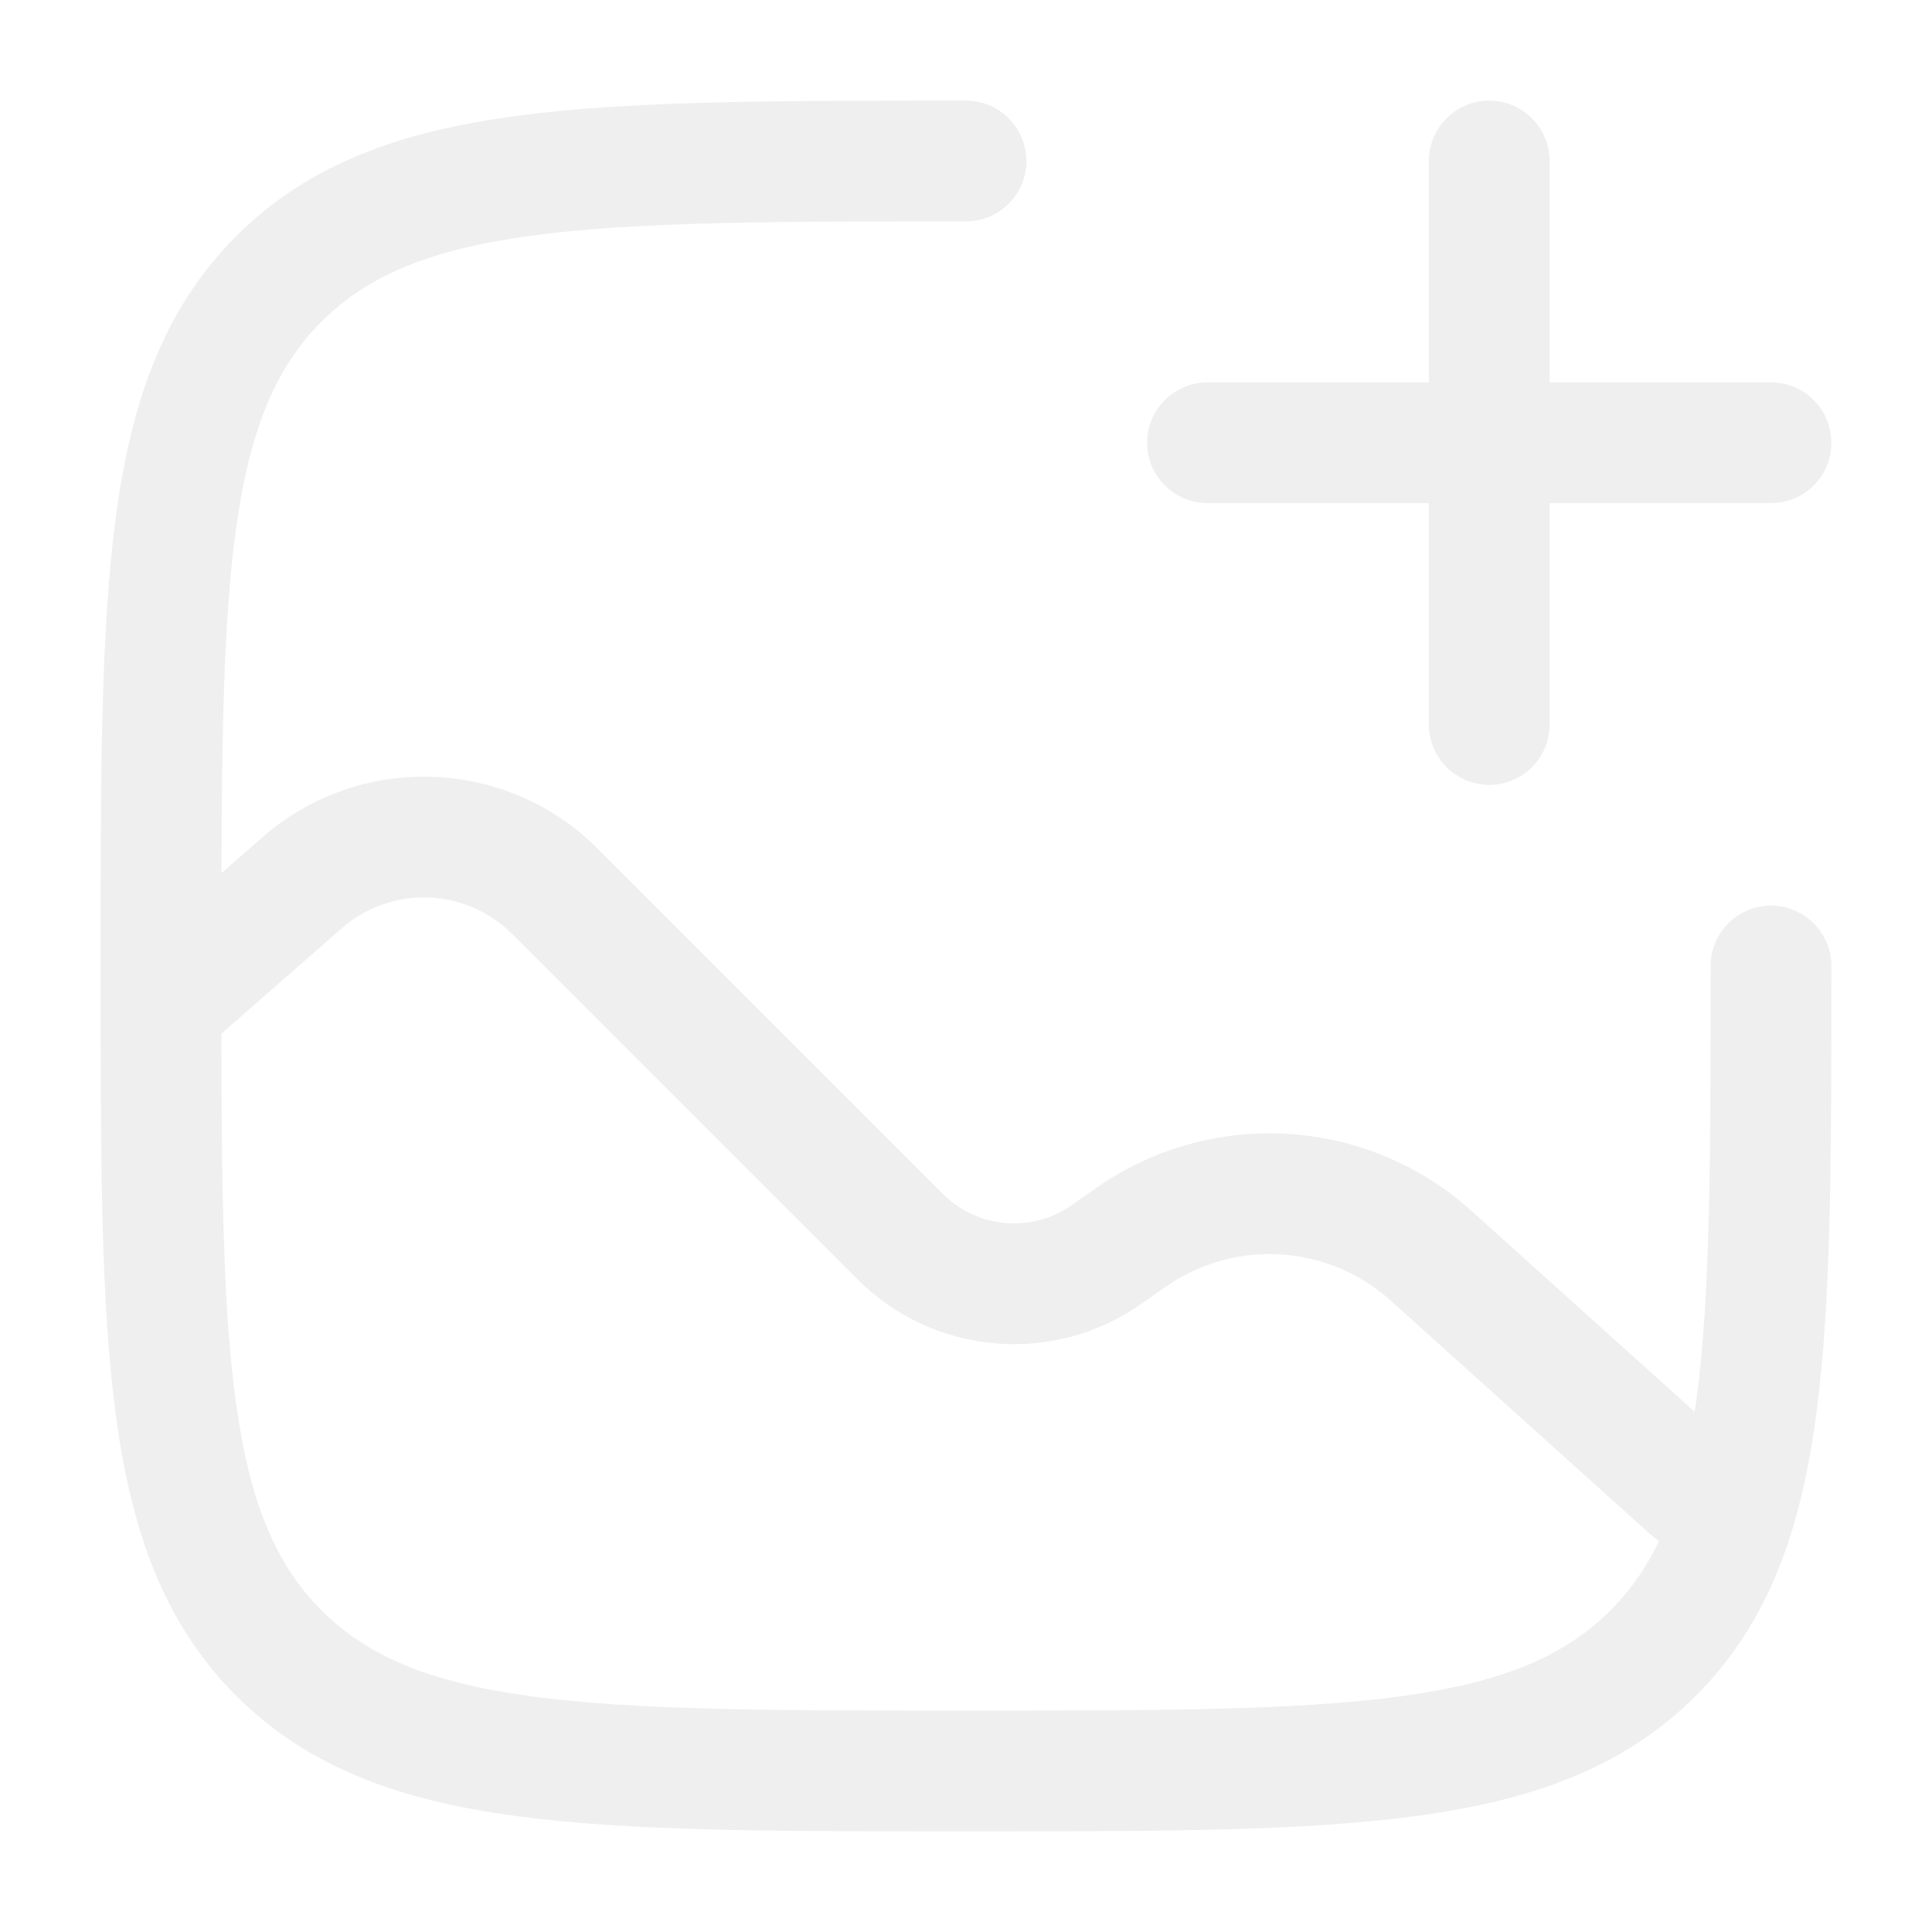
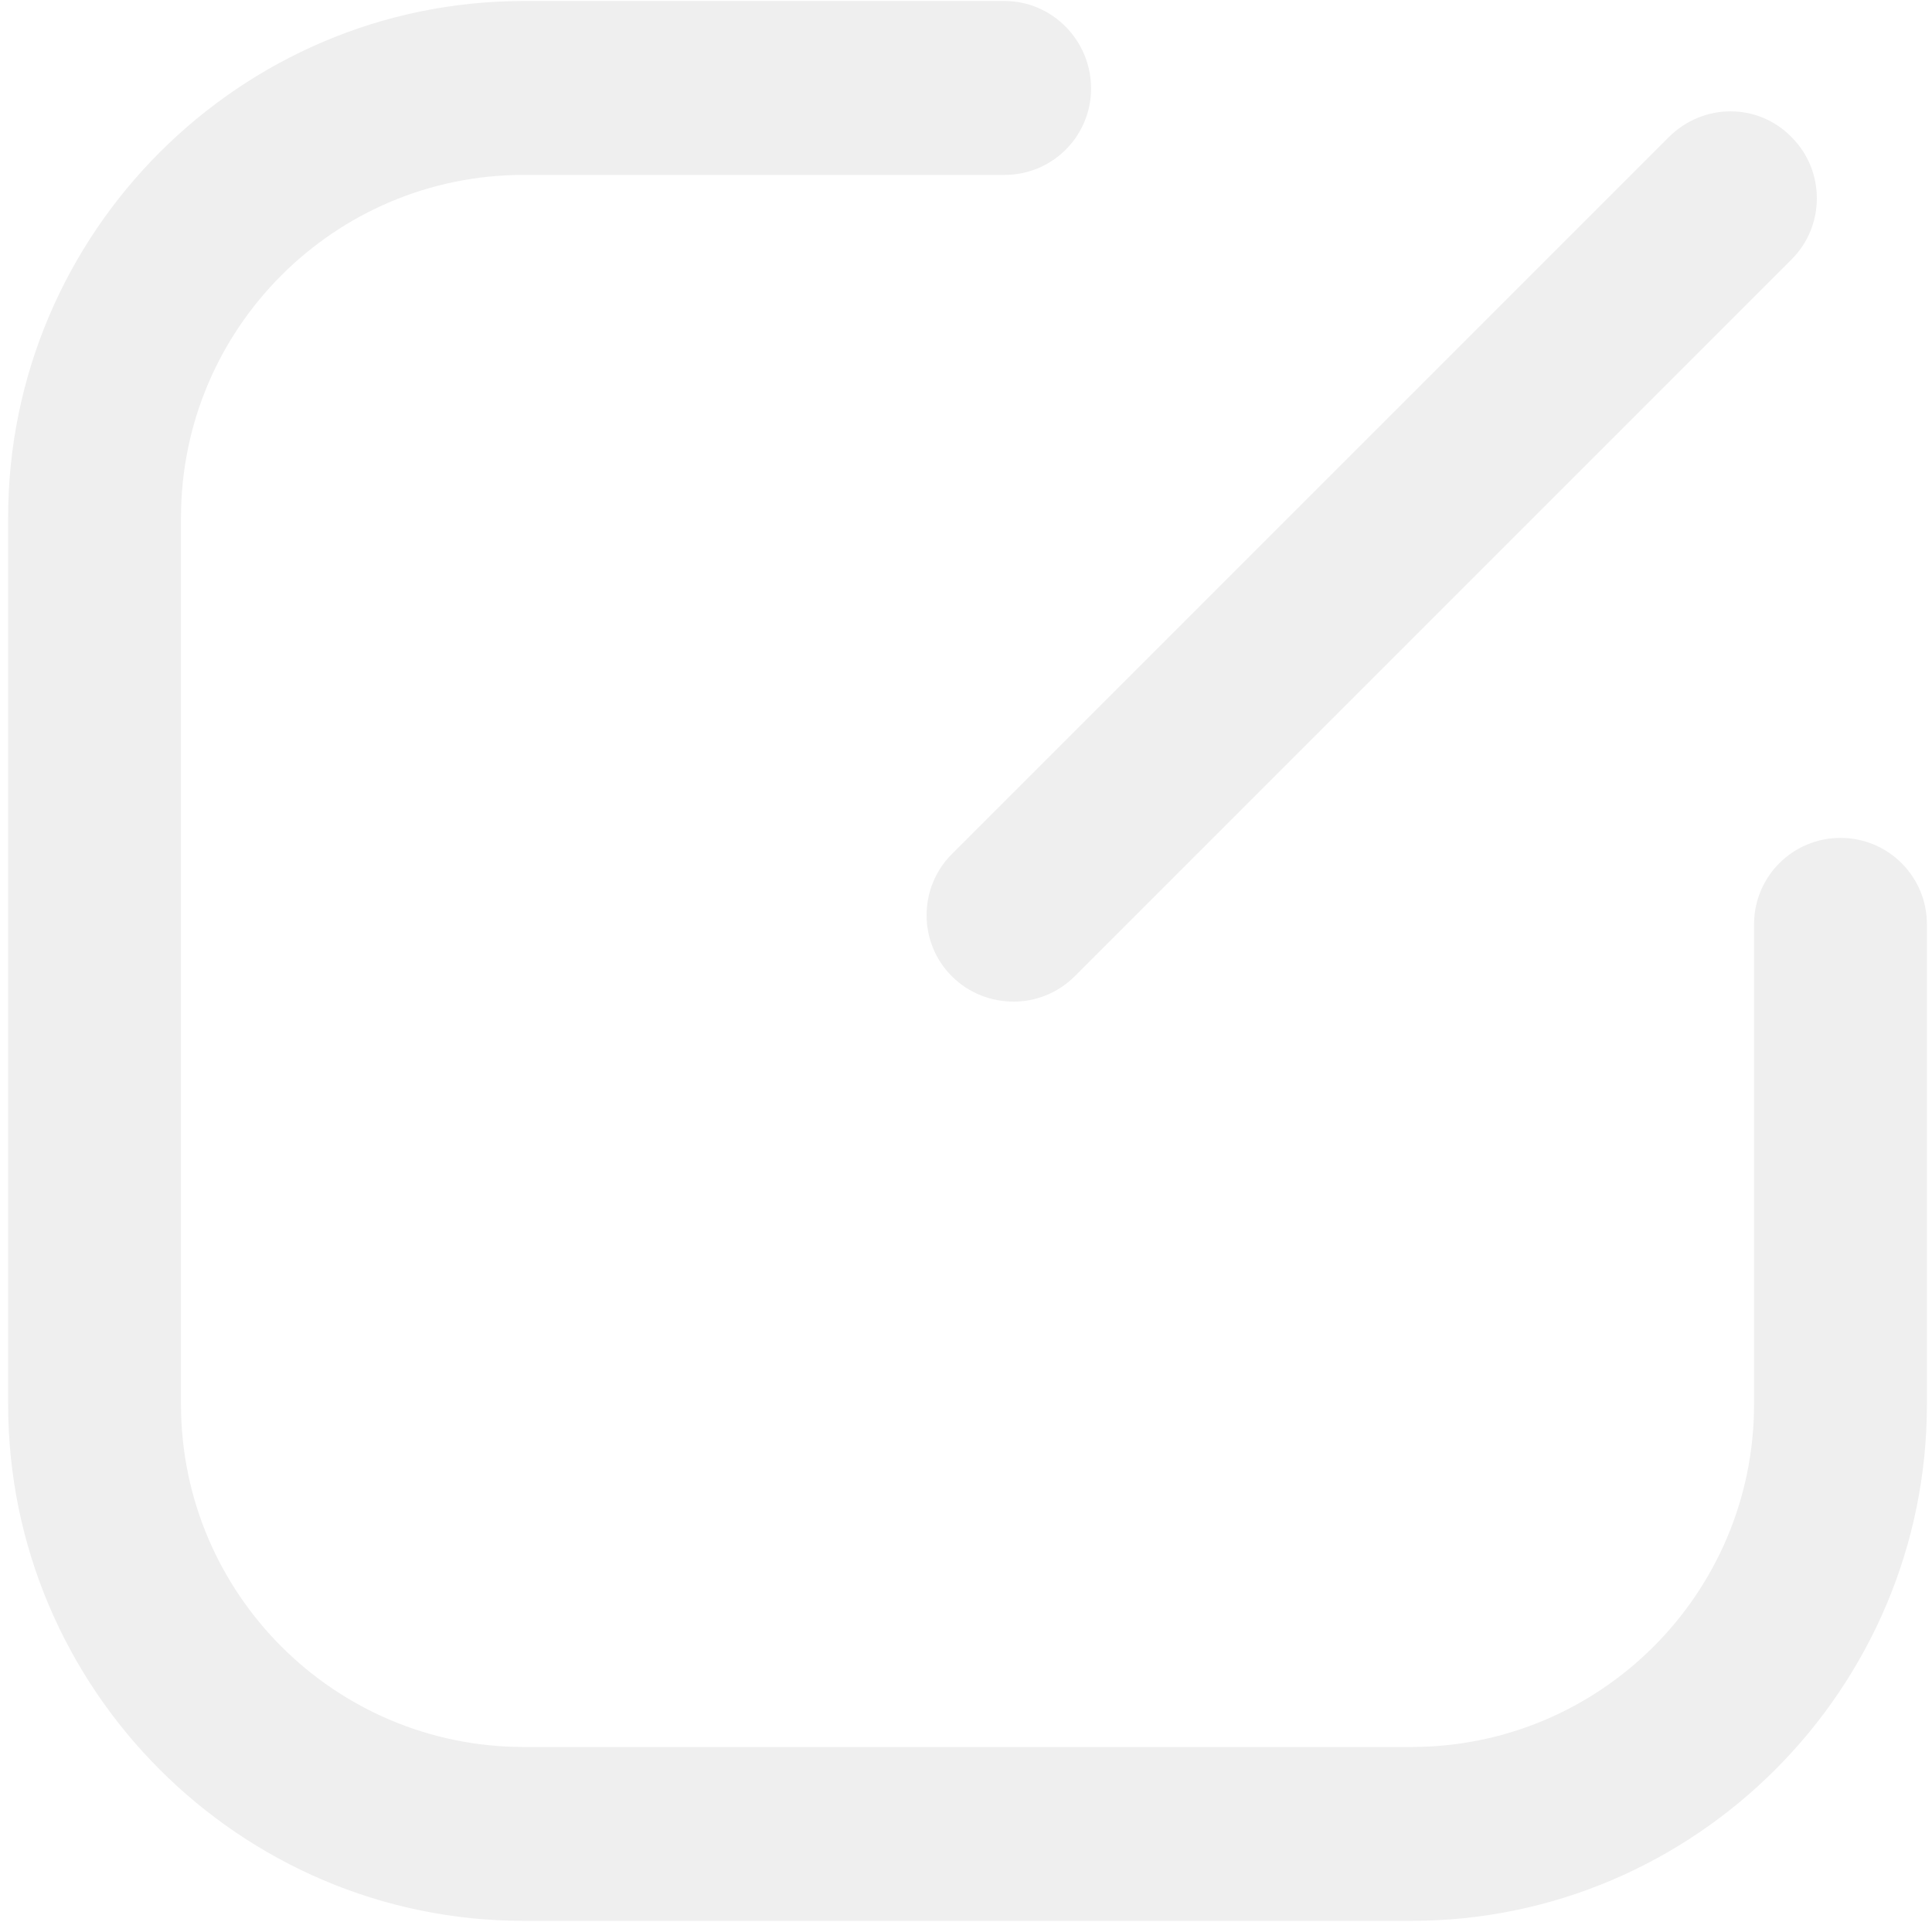
- <svg xmlns="http://www.w3.org/2000/svg" width="24" height="24" viewBox="0 0 24 24" fill="none">
-   <path fill-rule="evenodd" clip-rule="evenodd" d="M18.5 1.25C18.914 1.25 19.25 1.586 19.25 2V4.75H22C22.414 4.75 22.75 5.086 22.75 5.5C22.75 5.914 22.414 6.25 22 6.25H19.25V9C19.25 9.414 18.914 9.75 18.5 9.75C18.086 9.75 17.75 9.414 17.75 9V6.25H15C14.586 6.25 14.25 5.914 14.25 5.5C14.25 5.086 14.586 4.75 15 4.75H17.75V2C17.75 1.586 18.086 1.25 18.5 1.25Z" fill="#EFEFEF" />
-   <path fill-rule="evenodd" clip-rule="evenodd" d="M12 1.25L11.943 1.25C9.634 1.25 7.825 1.25 6.414 1.44C4.969 1.634 3.829 2.039 2.934 2.934C2.039 3.829 1.634 4.969 1.44 6.414C1.25 7.825 1.25 9.634 1.25 11.943V12.057C1.25 14.366 1.25 16.175 1.44 17.586C1.634 19.031 2.039 20.171 2.934 21.066C3.829 21.961 4.969 22.366 6.414 22.56C7.825 22.75 9.634 22.75 11.943 22.75H12.057C14.366 22.75 16.175 22.75 17.586 22.56C19.031 22.366 20.171 21.961 21.066 21.066C21.961 20.171 22.366 19.031 22.56 17.586C22.75 16.175 22.75 14.366 22.75 12.057V12C22.75 11.586 22.414 11.25 22 11.25C21.586 11.25 21.25 11.586 21.25 12C21.25 14.378 21.248 16.086 21.074 17.386C21.067 17.438 21.06 17.488 21.052 17.538L18.278 15.041C16.979 13.872 15.044 13.755 13.613 14.761L13.315 14.97C12.818 15.319 12.142 15.261 11.713 14.831L7.423 10.541C6.287 9.406 4.466 9.345 3.258 10.403L2.751 10.846C2.756 9.054 2.781 7.693 2.926 6.614C3.098 5.335 3.425 4.564 3.995 3.995C4.564 3.425 5.335 3.098 6.614 2.926C7.914 2.752 9.622 2.75 12 2.75C12.414 2.75 12.75 2.414 12.75 2C12.75 1.586 12.414 1.25 12 1.25ZM2.926 17.386C3.098 18.665 3.425 19.436 3.995 20.005C4.564 20.575 5.335 20.902 6.614 21.074C7.914 21.248 9.622 21.25 12 21.25C14.378 21.25 16.086 21.248 17.386 21.074C18.665 20.902 19.436 20.575 20.005 20.005C20.249 19.762 20.448 19.481 20.61 19.14C20.571 19.117 20.533 19.089 20.498 19.057L17.275 16.156C16.495 15.454 15.334 15.385 14.476 15.988L14.178 16.197C13.084 16.966 11.597 16.837 10.652 15.892L6.362 11.602C5.785 11.025 4.86 10.994 4.245 11.532L2.75 12.84C2.753 14.788 2.773 16.245 2.926 17.386Z" fill="#EFEFEF" />
+ <svg xmlns="http://www.w3.org/2000/svg" version="1.2" viewBox="0 0 190 189" width="190" height="189">
+   <style>
+ 		.s0 { fill: #EFEFEF }
+ 	</style>
+   <g id="create">
+     <g id="create">
+       <path id="createId" class="s0" d="m138.8 188.9h-87.3c-27.9 0-50.7-22.8-50.7-50.8v-87.2c0-28 22.8-50.8 50.7-50.8h47.3c4.7 0 8.5 3.9 8.5 8.6 0 4.7-3.8 8.5-8.5 8.5h-47.3c-18.6 0-33.7 15.1-33.7 33.7v87.2c0 18.6 15.1 33.7 33.7 33.7h87.3c18.6 0 33.7-15.1 33.7-33.7v-47.2c0-4.7 3.8-8.5 8.5-8.5 4.7 0 8.5 3.8 8.5 8.5v47.2c0 28-22.8 50.8-50.7 50.8z" />
+     </g>
+     <g id="create">
+       <path id="createId" class="s0" d="m99.7 98.5c-2.2 0-4.4-0.8-6.1-2.5-3.3-3.3-3.3-8.7 0-12l70.5-70.5c3.4-3.4 8.8-3.4 12.1 0 3.3 3.3 3.3 8.7 0 12l-70.5 70.5c-1.7 1.7-3.9 2.5-6 2.5z" />
+     </g>
+   </g>
</svg>
